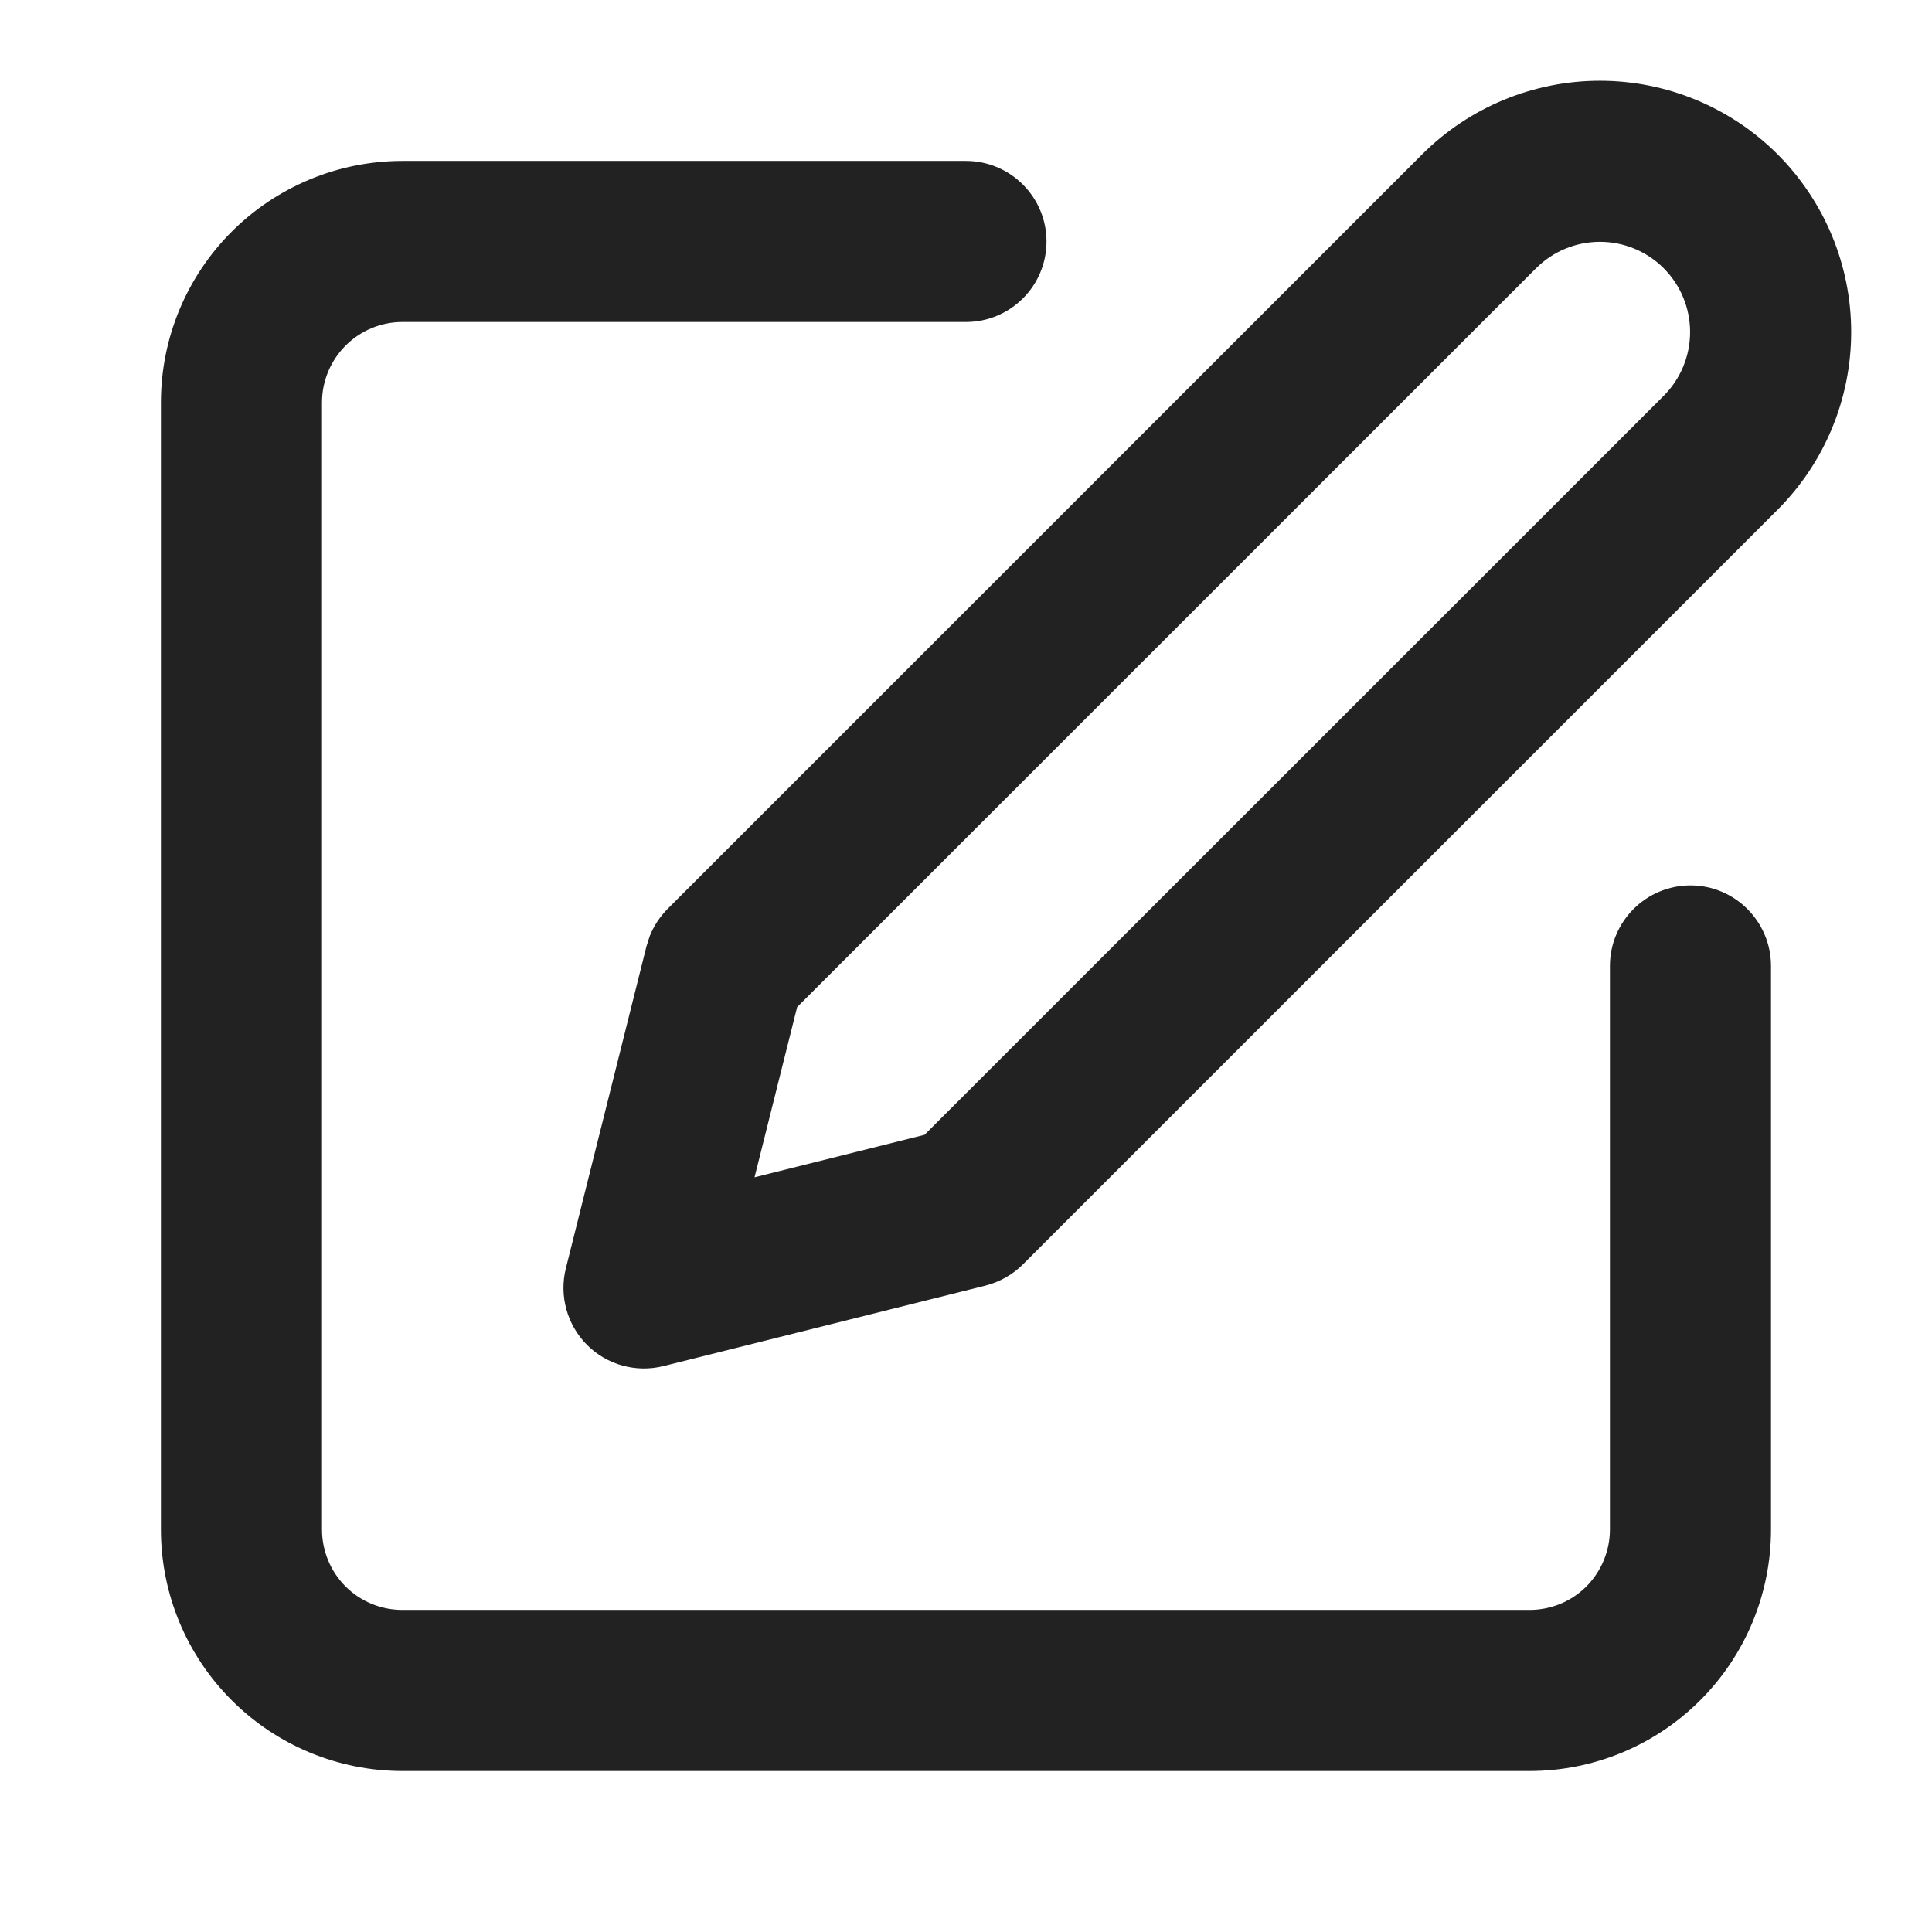
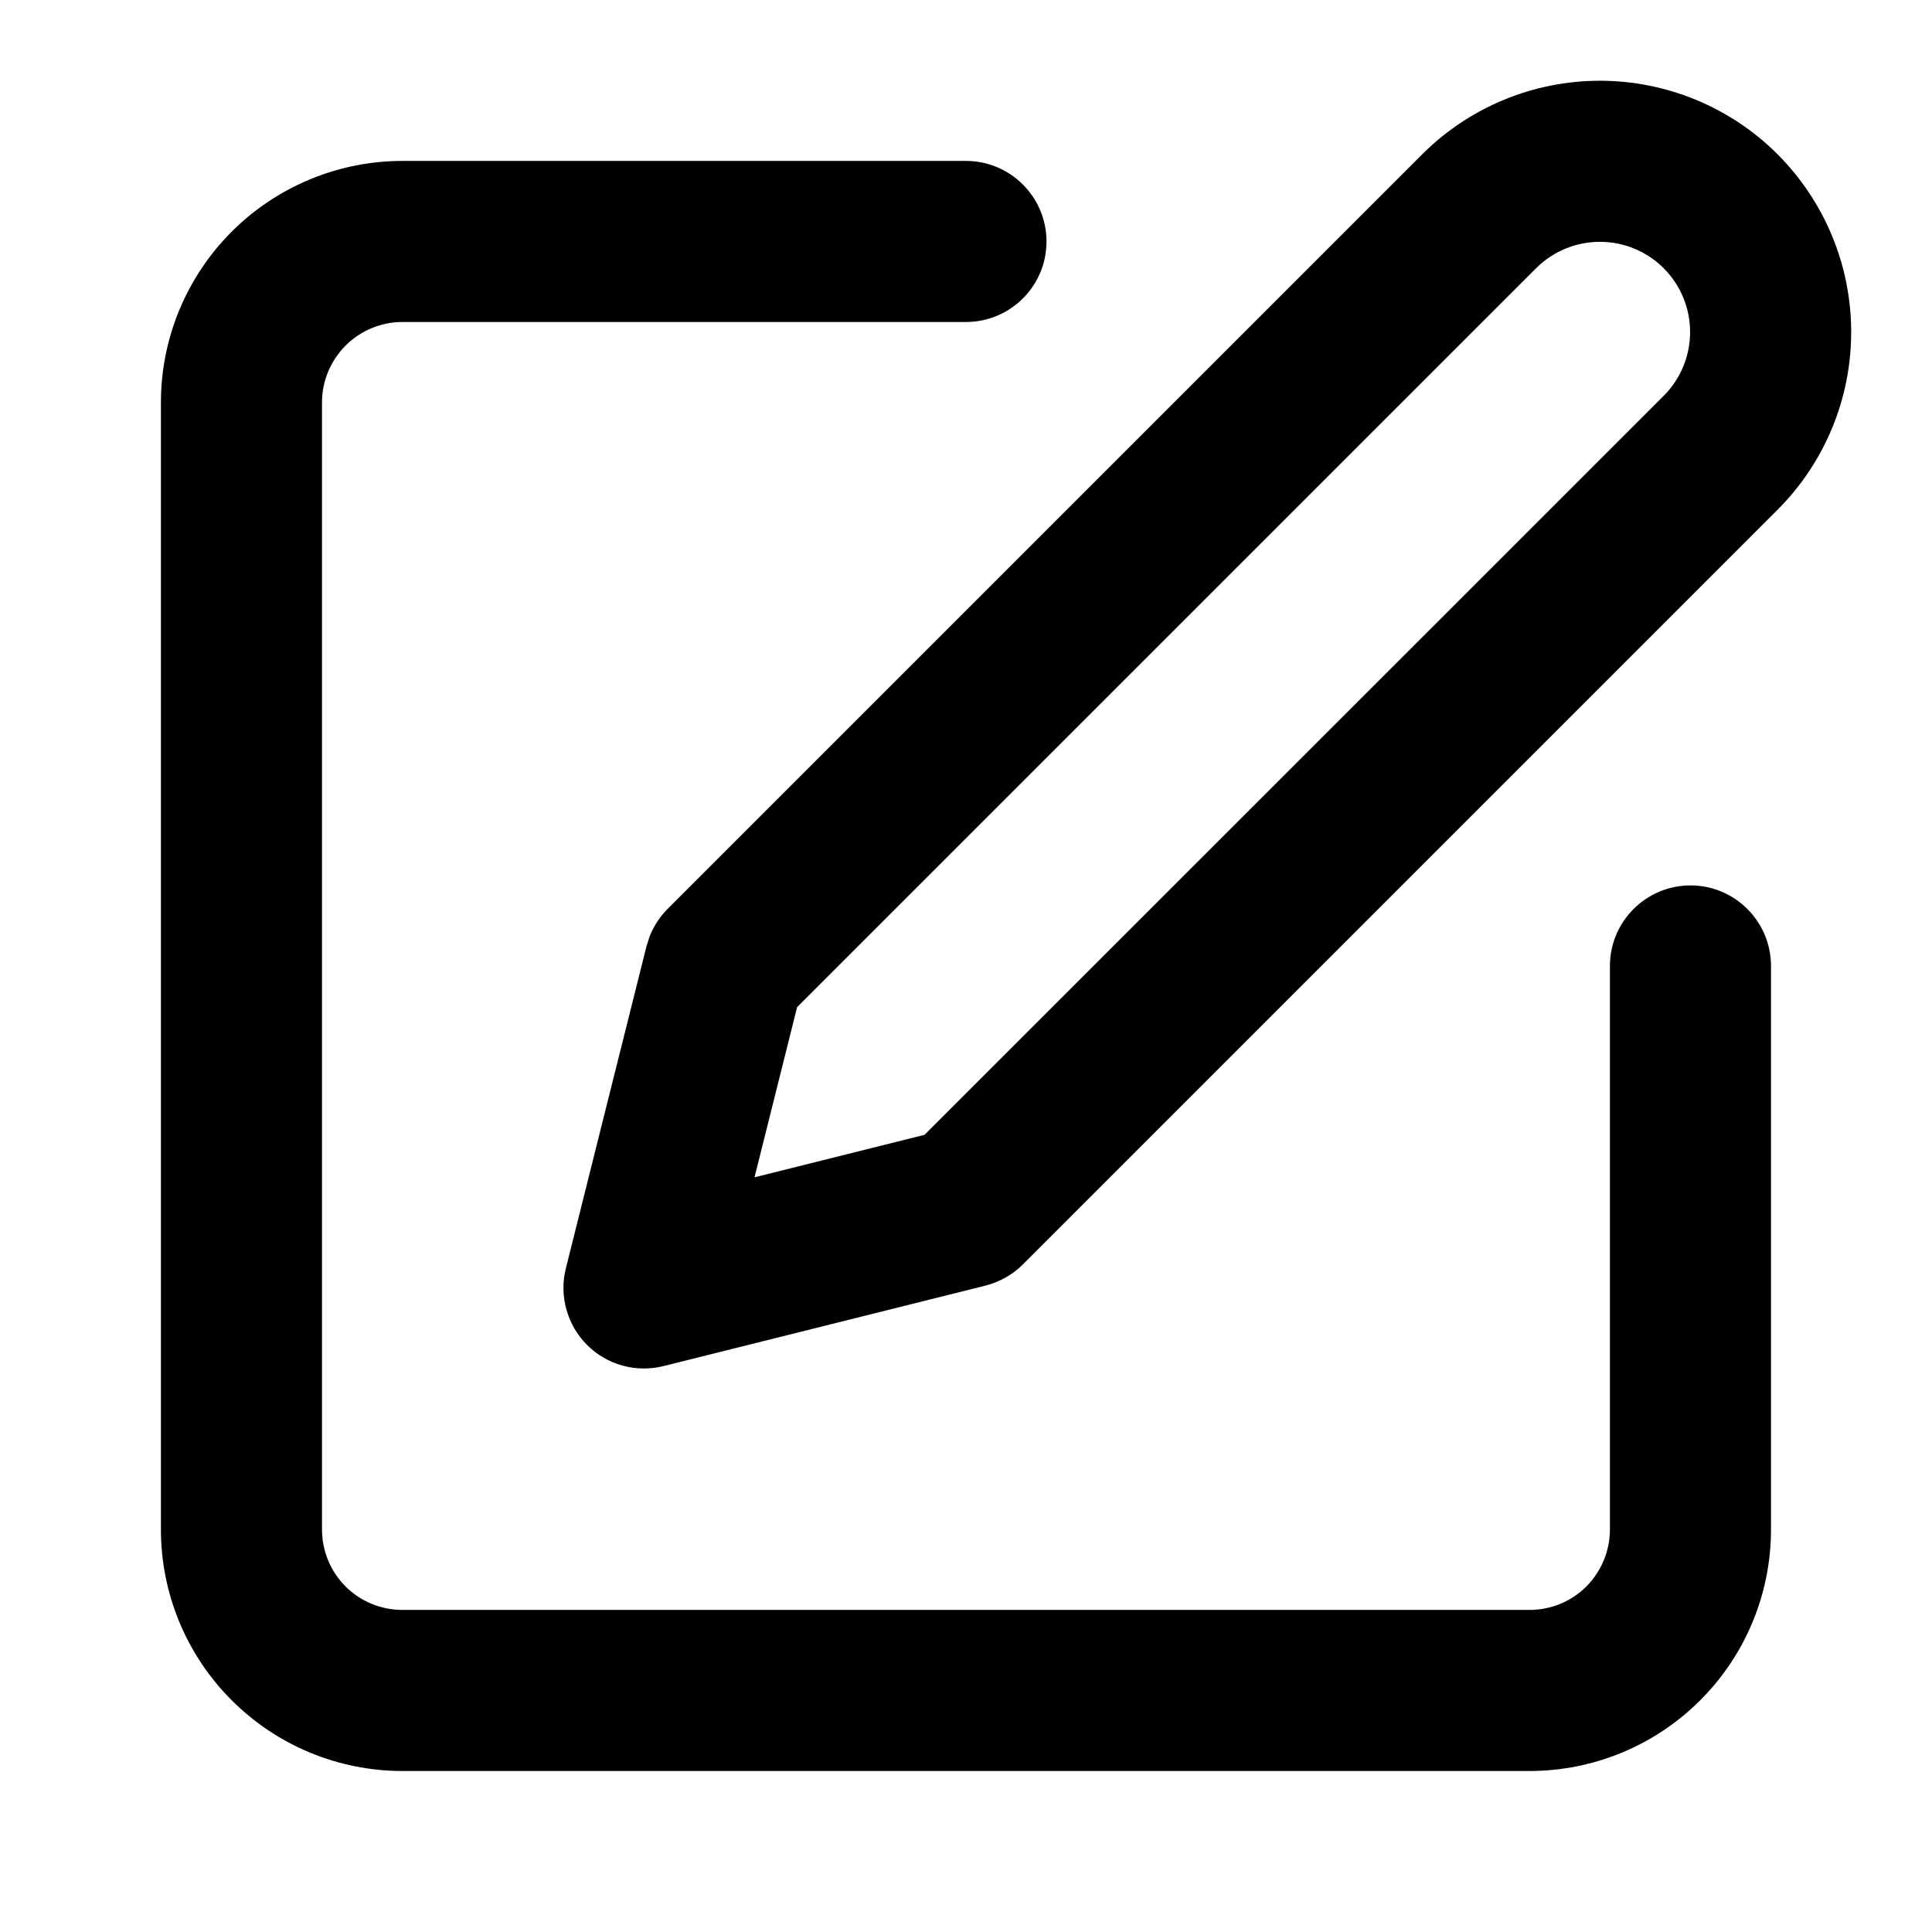
- <svg xmlns="http://www.w3.org/2000/svg" width="24" height="24" viewBox="0 0 24 24" fill="none">
-   <path d="M1.999 19V4.999C1.999 4.204 2.315 3.441 2.878 2.878C3.44 2.316 4.204 1.999 4.999 1.999H11.999C12.552 1.999 13 2.448 13 3C13 3.552 12.552 4 11.999 4H4.999C4.734 4 4.48 4.106 4.293 4.293C4.106 4.481 4 4.734 4 4.999V19C4 19.265 4.105 19.52 4.293 19.708C4.48 19.895 4.734 19.999 4.999 19.999H19C19.265 19.999 19.519 19.895 19.706 19.708C19.893 19.52 19.999 19.265 19.999 19V12C19.999 11.448 20.447 10.999 21 10.999C21.552 10.999 22 11.448 22 12V19C22 19.796 21.684 20.559 21.121 21.121C20.559 21.684 19.796 22 19 22H4.999C4.204 22 3.44 21.684 2.878 21.121C2.315 20.559 1.999 19.796 1.999 19ZM20.995 4.125C20.995 3.827 20.877 3.543 20.667 3.332C20.457 3.122 20.172 3.004 19.875 3.004C19.577 3.004 19.292 3.122 19.082 3.332L9.902 12.511L9.373 14.625L11.485 14.097L20.667 4.917C20.877 4.707 20.995 4.422 20.995 4.125ZM22.996 4.125C22.996 4.953 22.667 5.747 22.082 6.332L12.707 15.707C12.579 15.835 12.418 15.925 12.243 15.97L8.242 16.97C7.902 17.055 7.541 16.956 7.293 16.708C7.045 16.459 6.944 16.098 7.029 15.757L8.03 11.758L8.071 11.629C8.121 11.504 8.196 11.389 8.292 11.292L17.667 1.917C18.252 1.332 19.047 1.003 19.875 1.003C20.702 1.003 21.497 1.332 22.082 1.917C22.667 2.503 22.996 3.297 22.996 4.125Z" fill="#222222" />
+ <svg xmlns="http://www.w3.org/2000/svg" width="24" height="24" viewBox="0 0 24 24" fill="currentColor">
+   <path d="M1.999 19V4.999C1.999 4.204 2.315 3.441 2.878 2.878C3.44 2.316 4.204 1.999 4.999 1.999H11.999C12.552 1.999 13 2.448 13 3C13 3.552 12.552 4 11.999 4H4.999C4.734 4 4.48 4.106 4.293 4.293C4.106 4.481 4 4.734 4 4.999V19C4 19.265 4.105 19.52 4.293 19.708C4.48 19.895 4.734 19.999 4.999 19.999H19C19.265 19.999 19.519 19.895 19.706 19.708C19.893 19.52 19.999 19.265 19.999 19V12C19.999 11.448 20.447 10.999 21 10.999C21.552 10.999 22 11.448 22 12V19C22 19.796 21.684 20.559 21.121 21.121C20.559 21.684 19.796 22 19 22H4.999C4.204 22 3.44 21.684 2.878 21.121C2.315 20.559 1.999 19.796 1.999 19ZM20.995 4.125C20.995 3.827 20.877 3.543 20.667 3.332C20.457 3.122 20.172 3.004 19.875 3.004C19.577 3.004 19.292 3.122 19.082 3.332L9.902 12.511L9.373 14.625L11.485 14.097L20.667 4.917C20.877 4.707 20.995 4.422 20.995 4.125ZM22.996 4.125C22.996 4.953 22.667 5.747 22.082 6.332L12.707 15.707C12.579 15.835 12.418 15.925 12.243 15.97L8.242 16.97C7.902 17.055 7.541 16.956 7.293 16.708C7.045 16.459 6.944 16.098 7.029 15.757L8.03 11.758L8.071 11.629C8.121 11.504 8.196 11.389 8.292 11.292L17.667 1.917C18.252 1.332 19.047 1.003 19.875 1.003C20.702 1.003 21.497 1.332 22.082 1.917C22.667 2.503 22.996 3.297 22.996 4.125Z" fill="currentColor" />
</svg>
